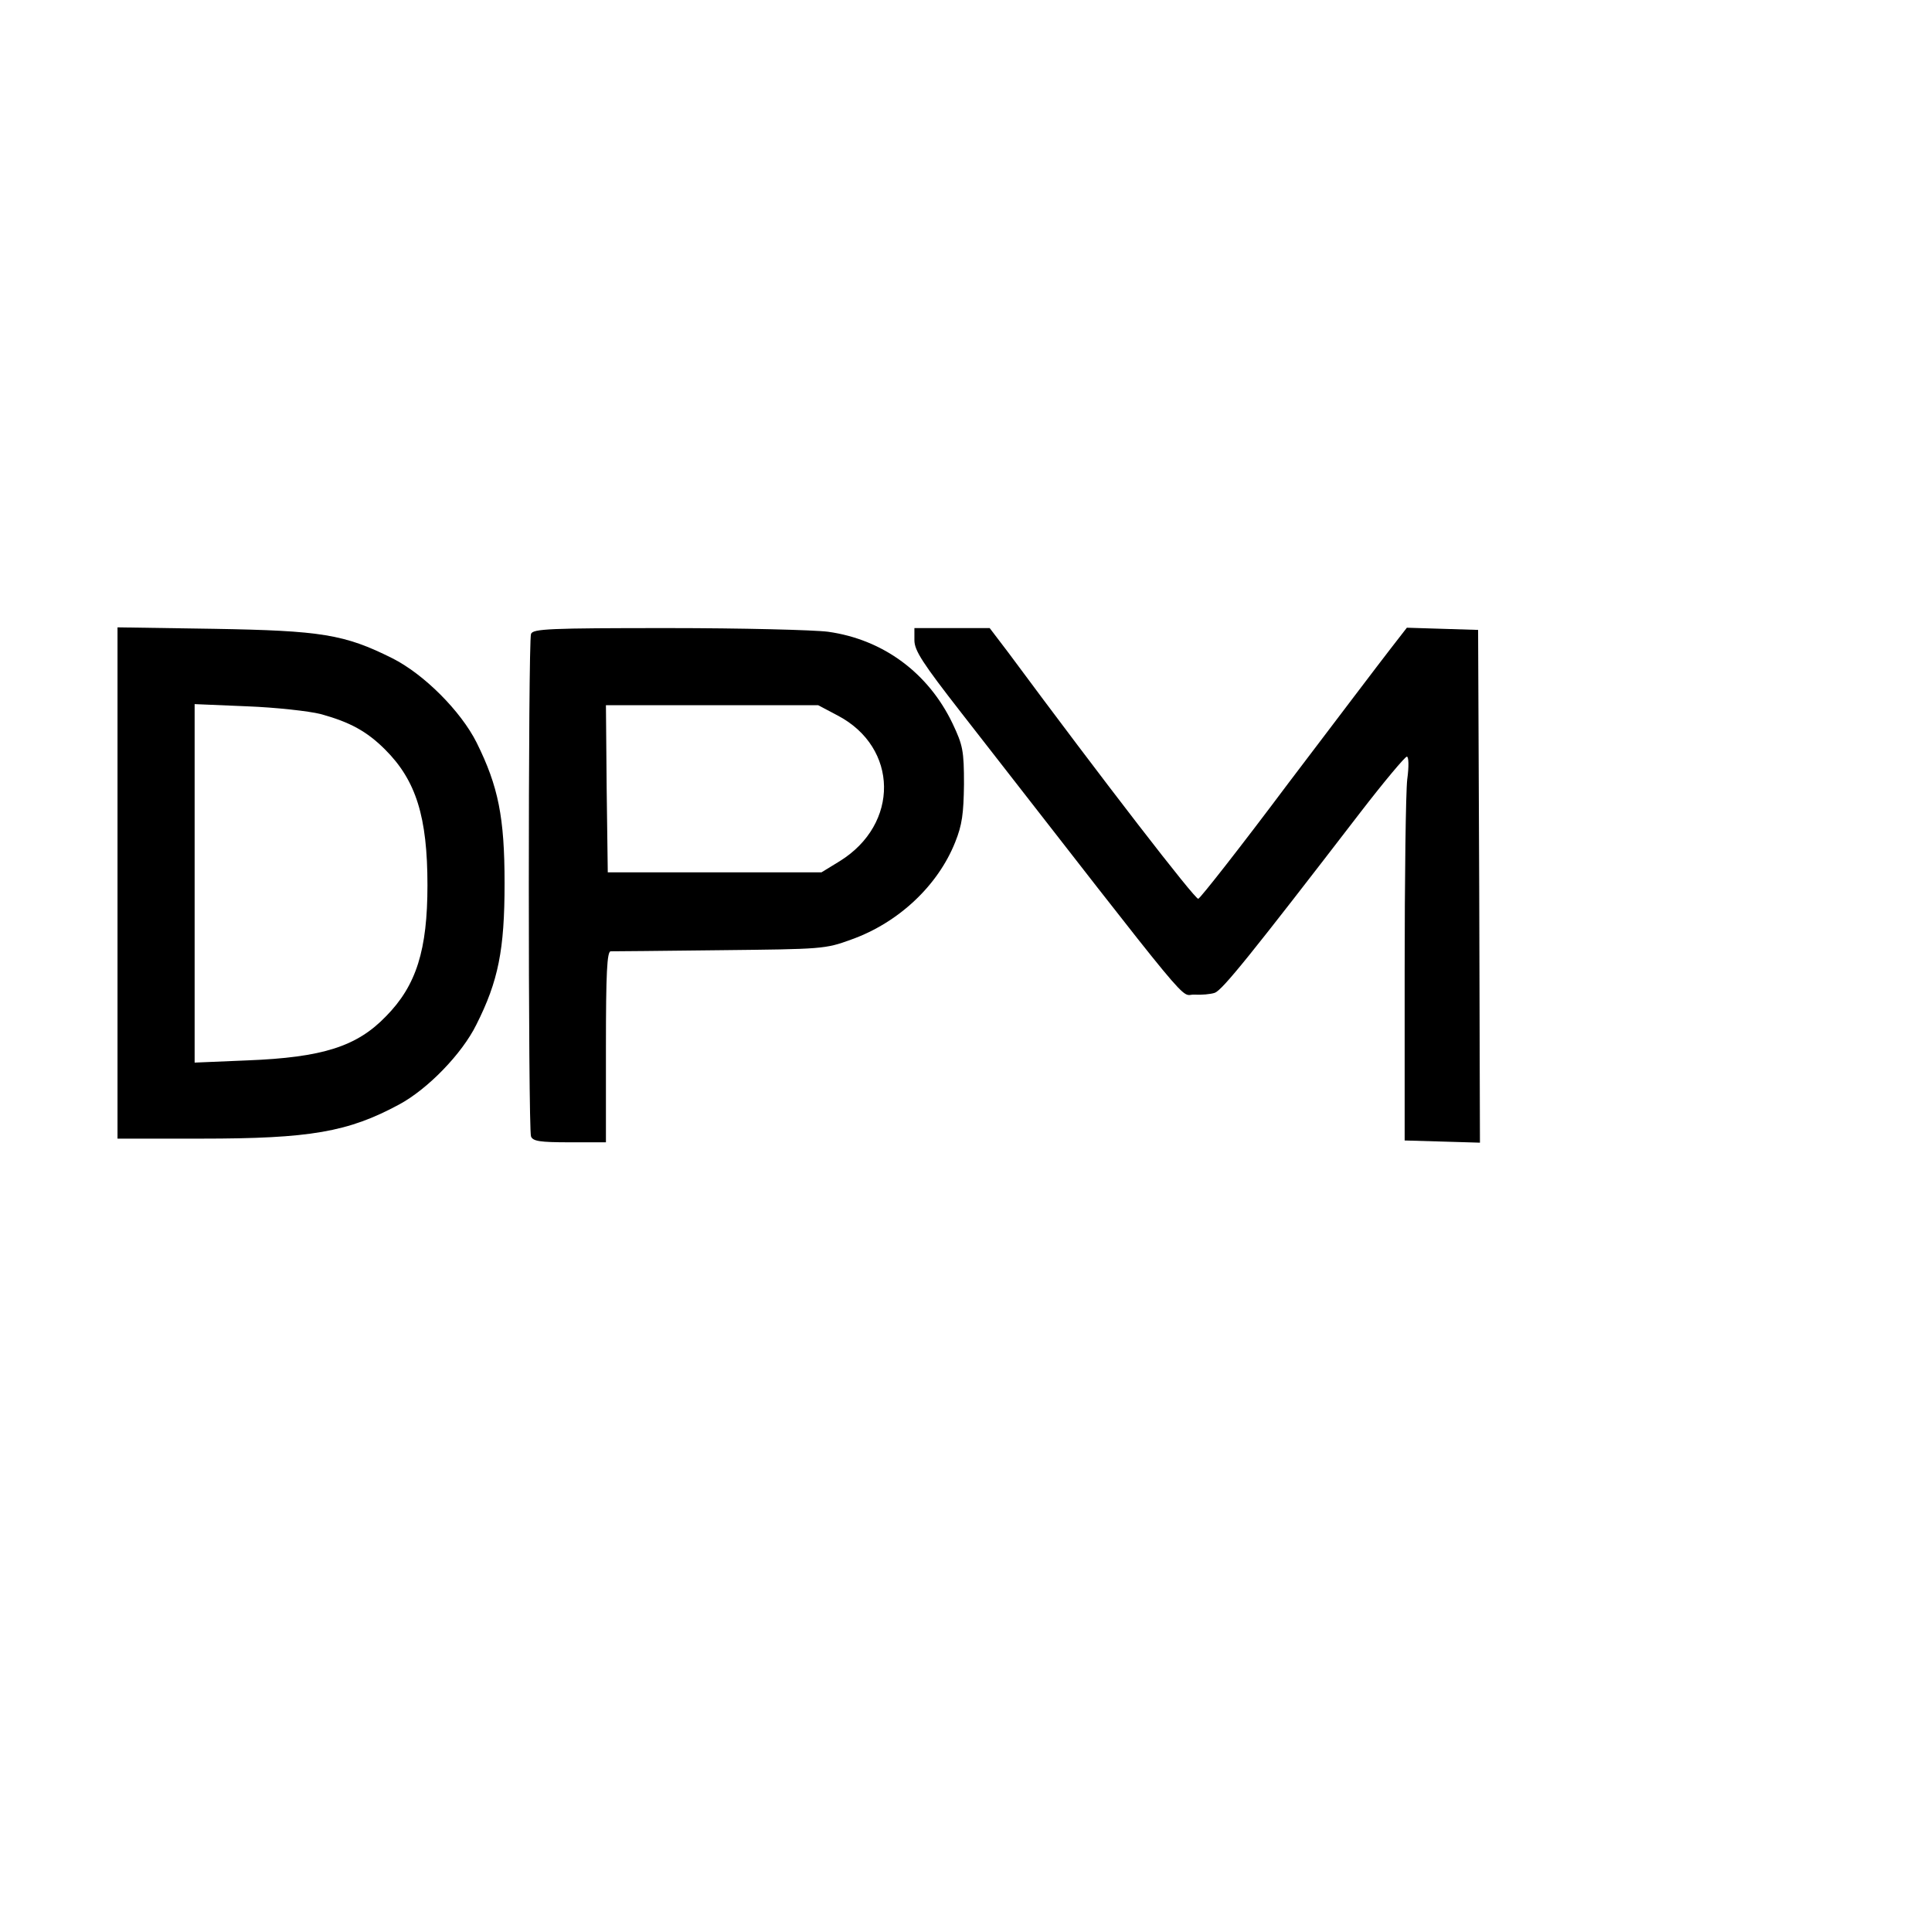
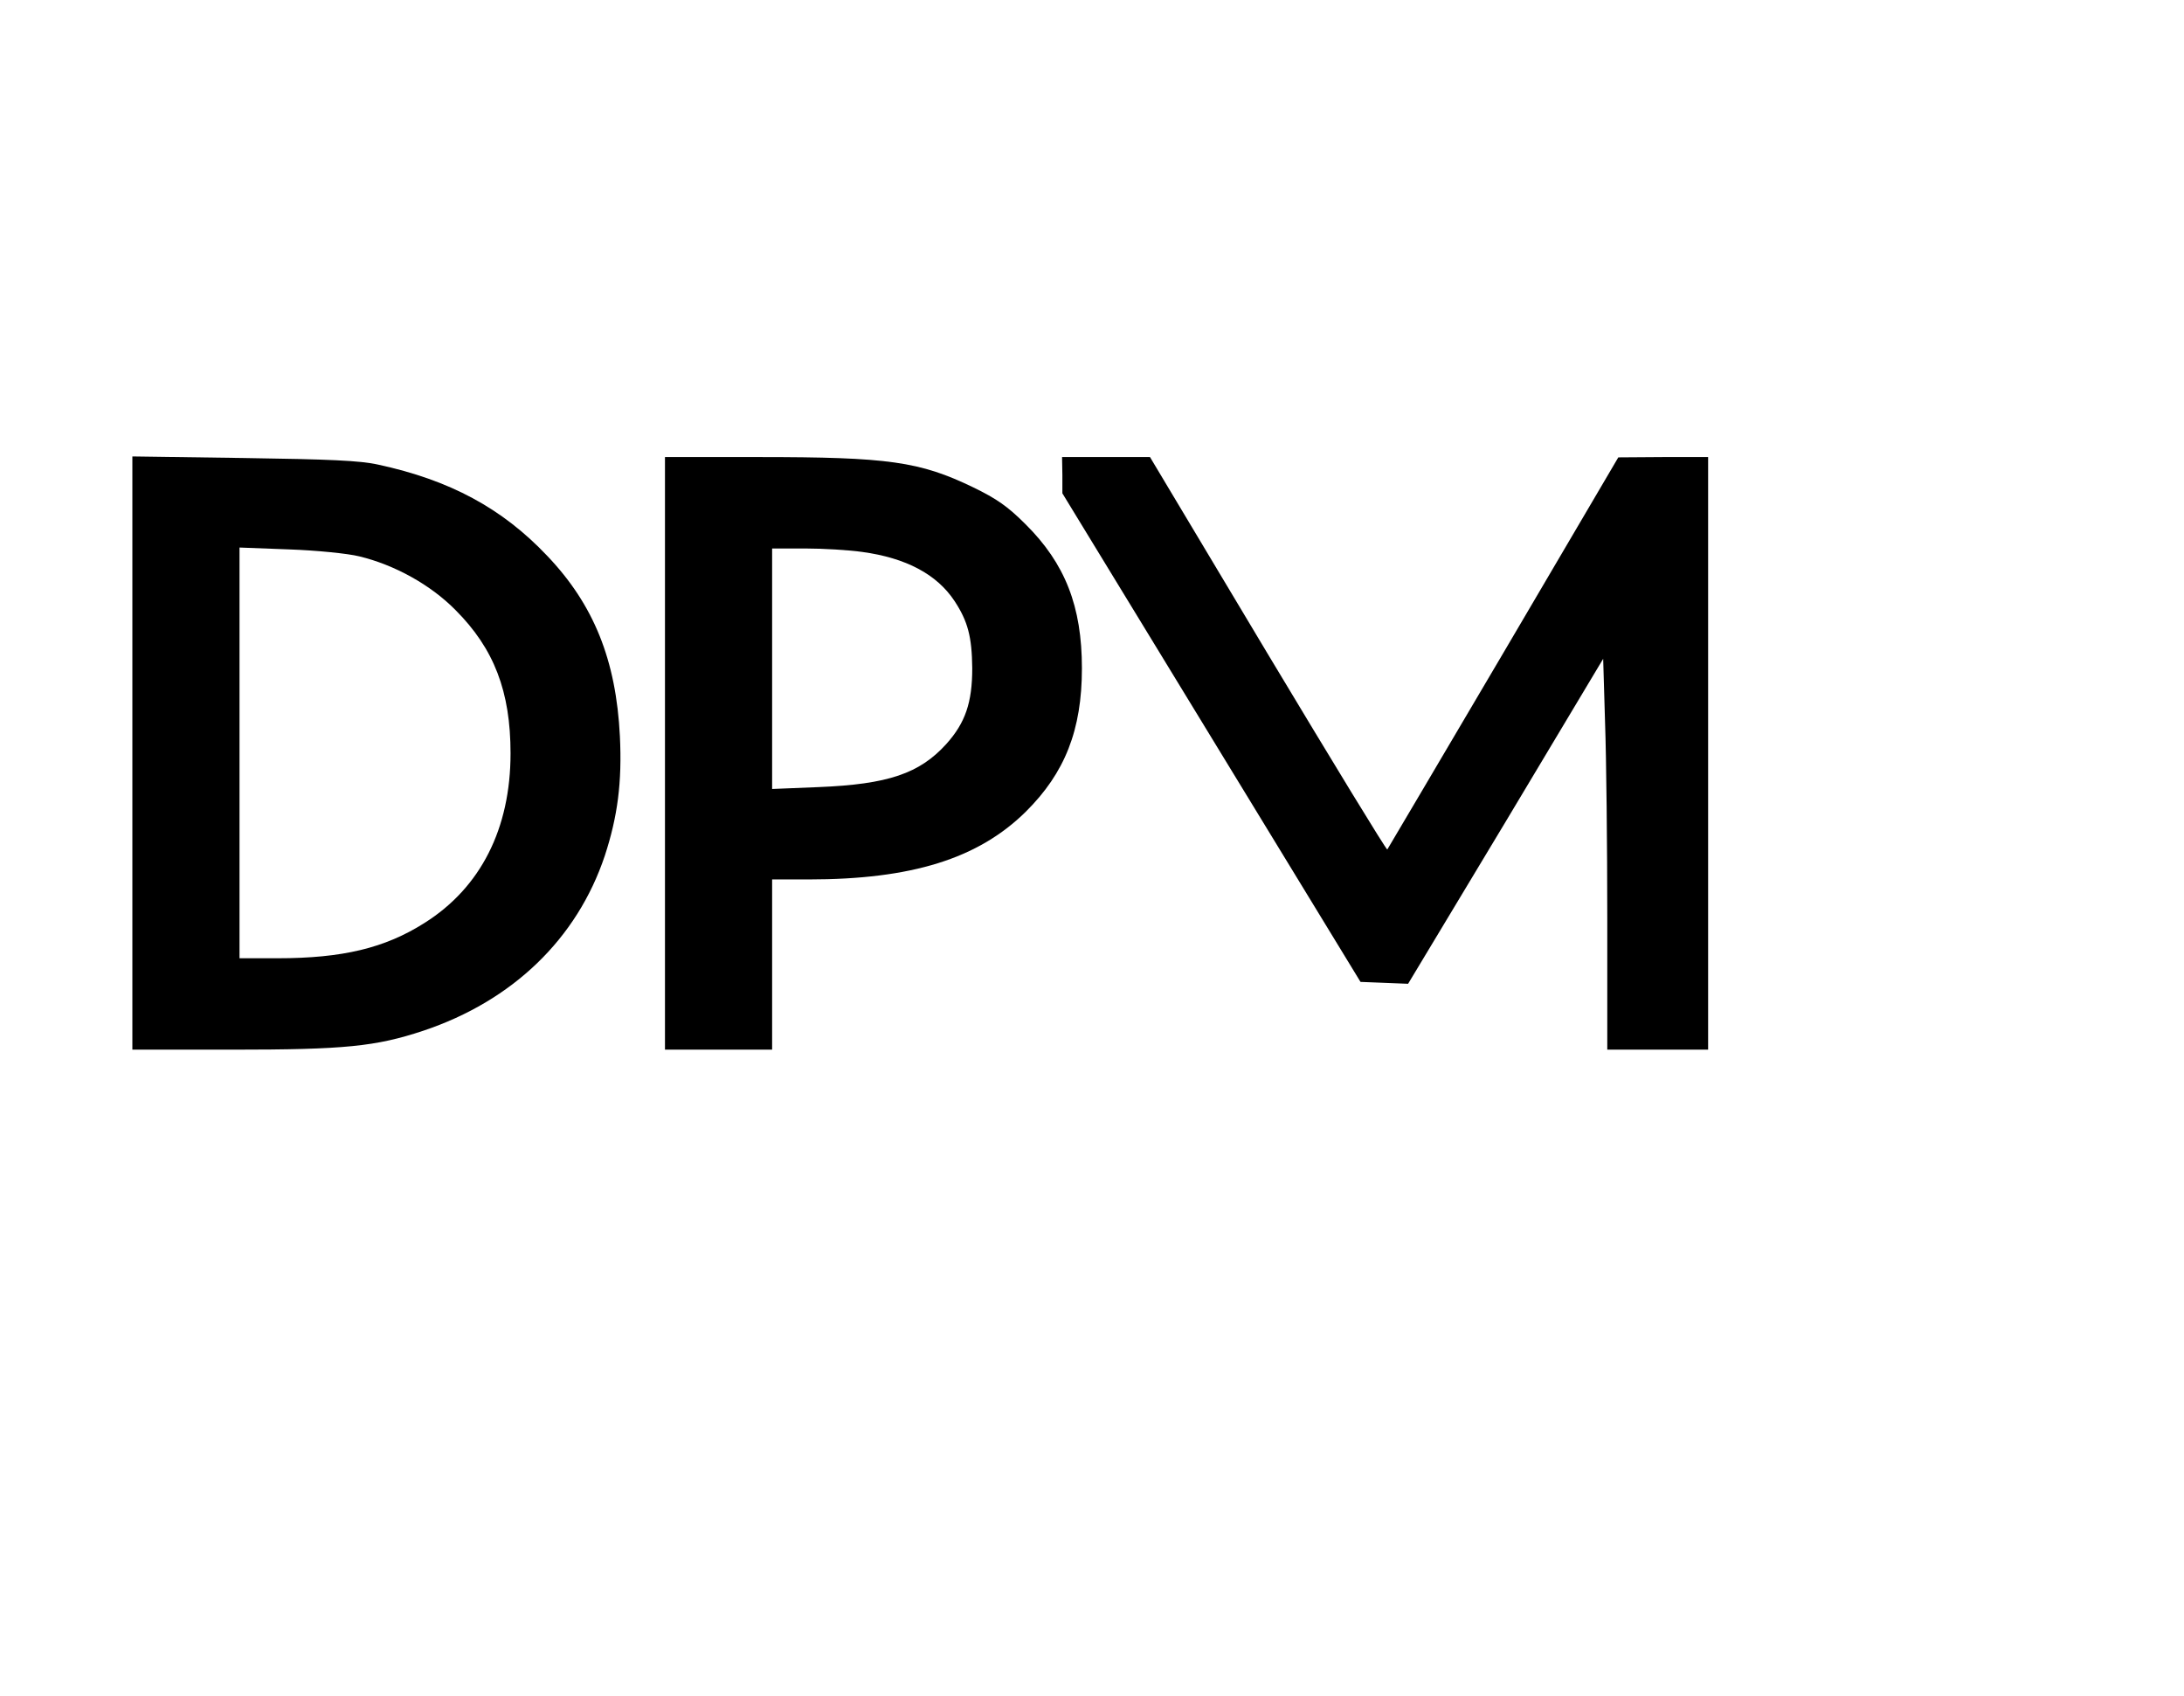
- <svg xmlns="http://www.w3.org/2000/svg" version="1.0" width="520pt" height="526pt" viewBox="0 0 520 526" preserveAspectRatio="xMidYMid meet">
-   <g transform="translate(0,526) scale(0.1,-0.1)" fill="#000000" stroke="none">
-     <path d="M320 2856 l0 -696 228 0 c297 0 400 18 539 93 78 42 171 138 210 217 60 119 77 204 77 385 0 180 -17 264 -76 383 -43 86 -144 187 -230 230 -130 65 -193 75 -485 80 l-263 4 0 -696z m553 460 c80 -22 126 -47 176 -97 84 -84 115 -183 115 -369 0 -176 -30 -273 -113 -357 -79 -82 -172 -112 -378 -120 l-143 -6 0 488 0 488 143 -6 c78 -3 168 -13 200 -21z" />
-     <path d="M1446 3534 c-8 -20 -8 -1348 0 -1368 5 -13 24 -16 105 -16 l99 0 0 260 c0 201 3 260 13 260 6 0 140 1 297 3 279 3 287 3 358 29 129 46 236 147 283 265 19 47 23 78 24 158 0 91 -3 106 -31 165 -66 138 -189 229 -339 250 -38 5 -235 10 -436 10 -325 0 -368 -2 -373 -16z m835 -222 c166 -87 169 -296 5 -397 l-49 -30 -291 0 -291 0 -3 228 -2 227 289 0 289 0 53 -28z" />
-     <path d="M2490 3517 c0 -28 22 -62 128 -198 660 -847 591 -764 635 -767 19 -1 43 1 55 5 21 8 97 102 397 492 64 83 121 151 126 151 5 0 6 -26 1 -62 -4 -35 -7 -270 -7 -523 l0 -460 103 -3 102 -3 -2 698 -3 698 -97 3 -97 3 -45 -58 c-25 -32 -150 -197 -279 -367 -128 -171 -238 -311 -244 -313 -8 -3 -260 323 -517 670 l-51 67 -102 0 -103 0 0 -33z" />
+ <svg xmlns="http://www.w3.org/2000/svg" version="1.0" width="693pt" height="538pt" viewBox="0 0 693 538" preserveAspectRatio="xMidYMid meet">
+   <g transform="translate(0,538) scale(0.1,-0.1)" fill="#000000" stroke="none">
+     <path d="M420 2991 l0 -941 318 0 c356 0 454 10 605 60 284 95 488 292 576 555 41 125 55 234 48 379 -12 242 -83 418 -231 573 -143 151 -309 240 -536 289 -58 13 -156 17 -427 21 l-353 5 0 -941z m720 624 c112 -27 226 -90 305 -170 123 -123 175 -259 175 -455 0 -239 -95 -426 -273 -538 -126 -80 -261 -112 -466 -112 l-121 0 0 651 0 652 158 -6 c86 -3 186 -13 222 -22z" />
+     <path d="M2110 2990 l0 -940 170 0 170 0 0 270 0 270 115 0 c328 0 539 66 690 215 124 123 178 259 178 455 0 196 -53 332 -179 457 -57 57 -92 81 -166 117 -170 82 -269 96 -680 96 l-298 0 0 -940z m626 639 c139 -19 237 -71 293 -156 42 -64 55 -113 56 -213 0 -109 -22 -173 -82 -240 -85 -94 -185 -128 -405 -137 l-148 -6 0 381 0 382 104 0 c58 0 140 -5 182 -11z" />
+     <path d="M3371 3873 l0 -58 473 -775 473 -775 76 -3 75 -3 310 515 309 516 6 -203 c4 -111 7 -390 7 -619 l0 -418 160 0 160 0 0 940 0 940 -142 0 -143 -1 -364 -619 c-201 -341 -367 -622 -369 -625 -3 -2 -173 277 -379 620 l-374 625 -139 0 -140 0 1 -57z" />
  </g>
</svg>
